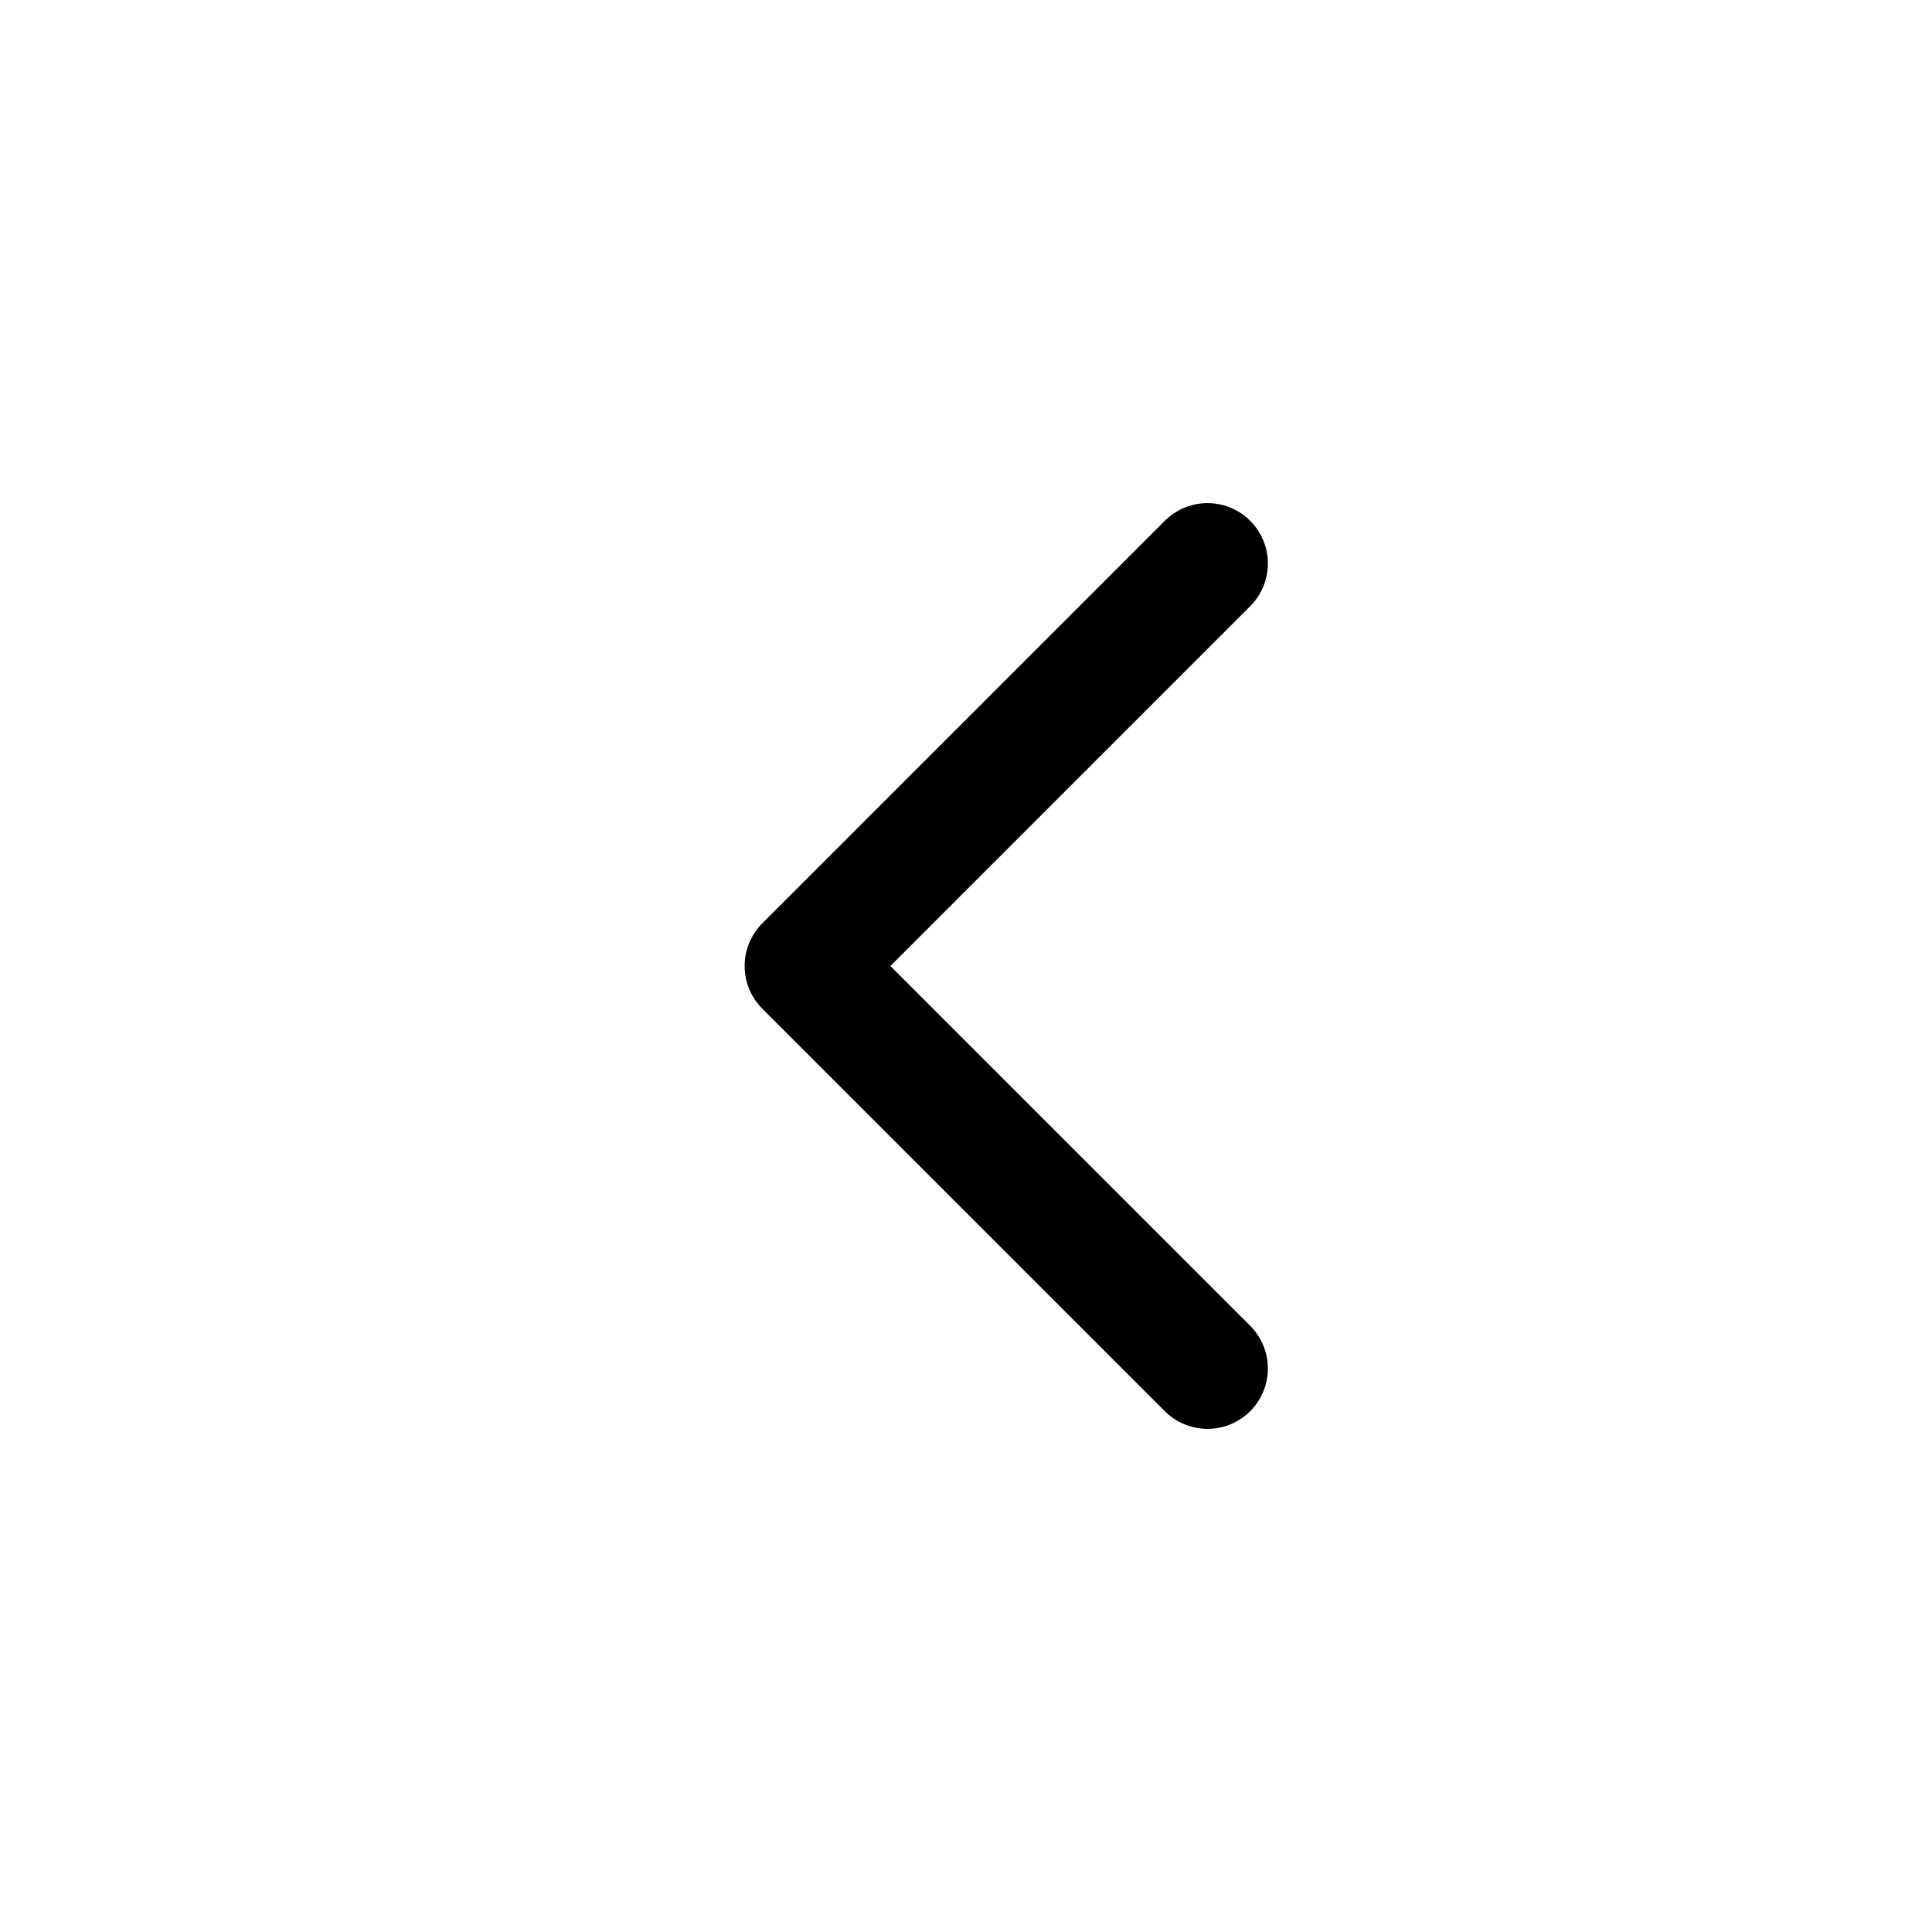
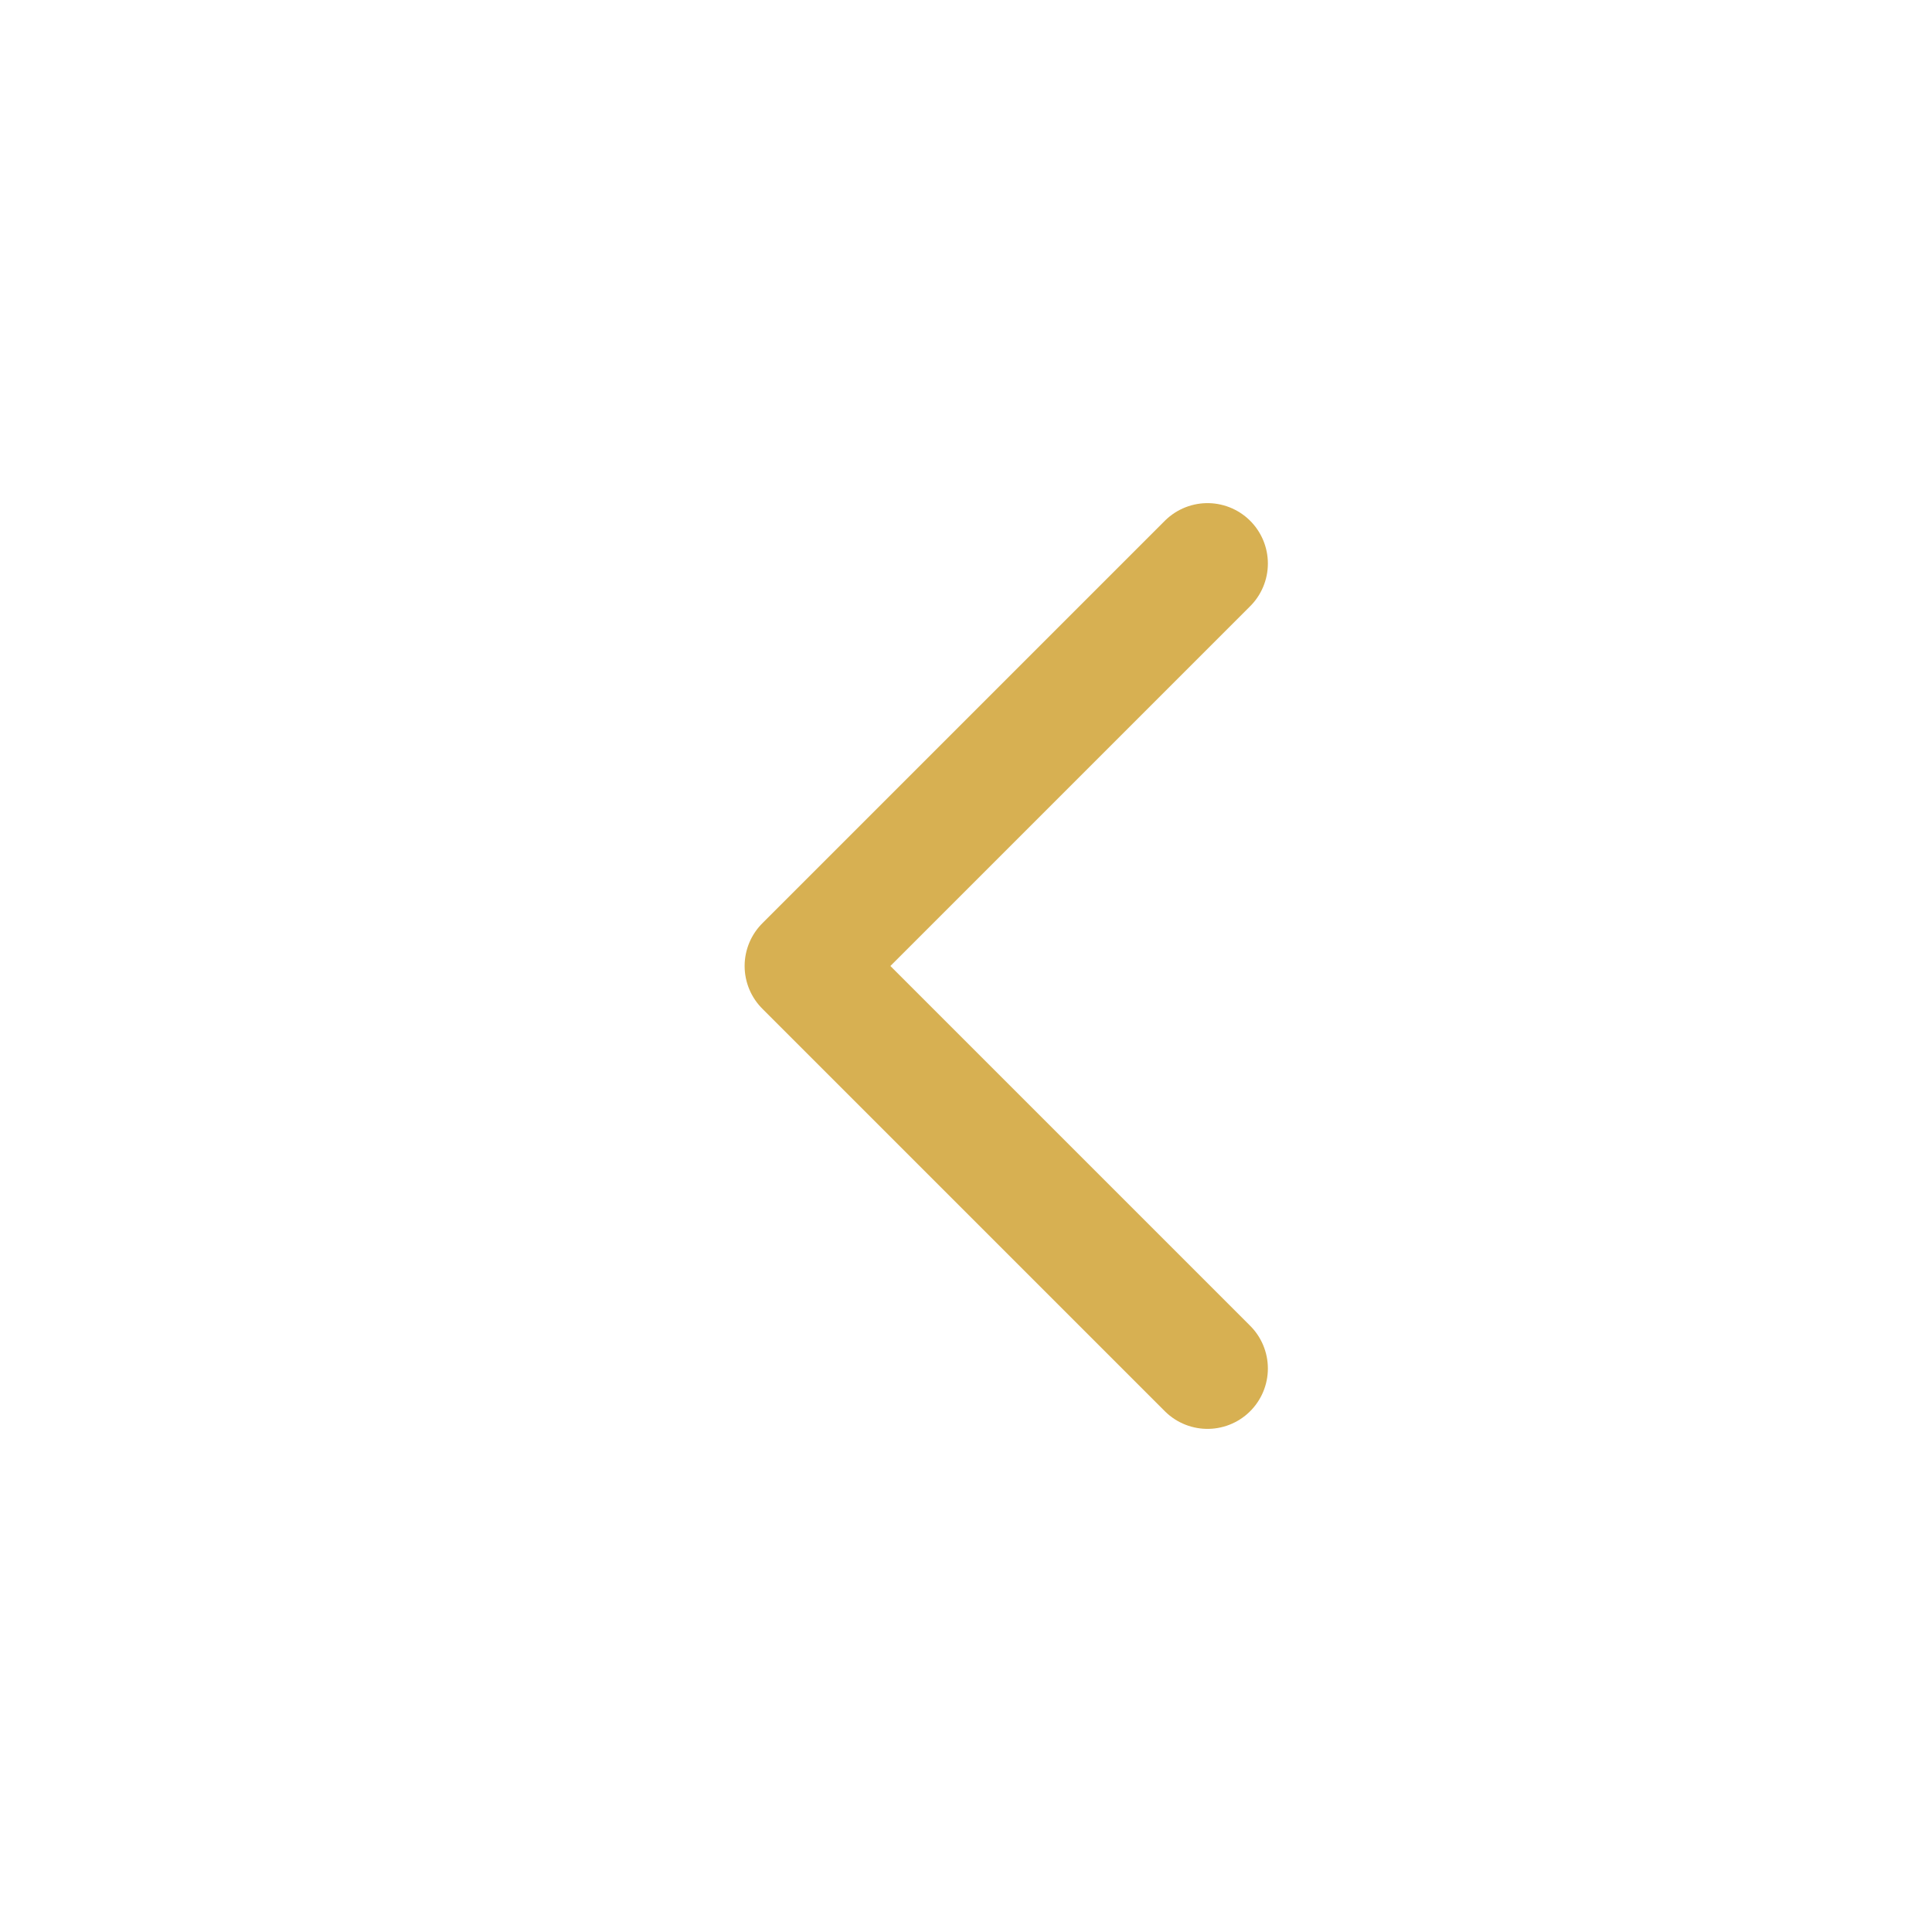
<svg xmlns="http://www.w3.org/2000/svg" width="800px" height="800px" viewBox="0 0 24 24" fill="none">
-   <path d="M15 7L10 12L15 17" stroke="#000000" stroke-width="1.5" stroke-linecap="round" stroke-linejoin="round" />
+   <g id="SVGRepo_bgCarrier" stroke-width="0" />
+   <g id="SVGRepo_tracerCarrier" stroke-linecap="round" stroke-linejoin="round" />
+   <g id="SVGRepo_iconCarrier">
+     <path d="M15 7L10 12L15 17" stroke="#d7b052" stroke-width="1.5" stroke-linecap="round" stroke-linejoin="round" />
+   </g>
</svg>
